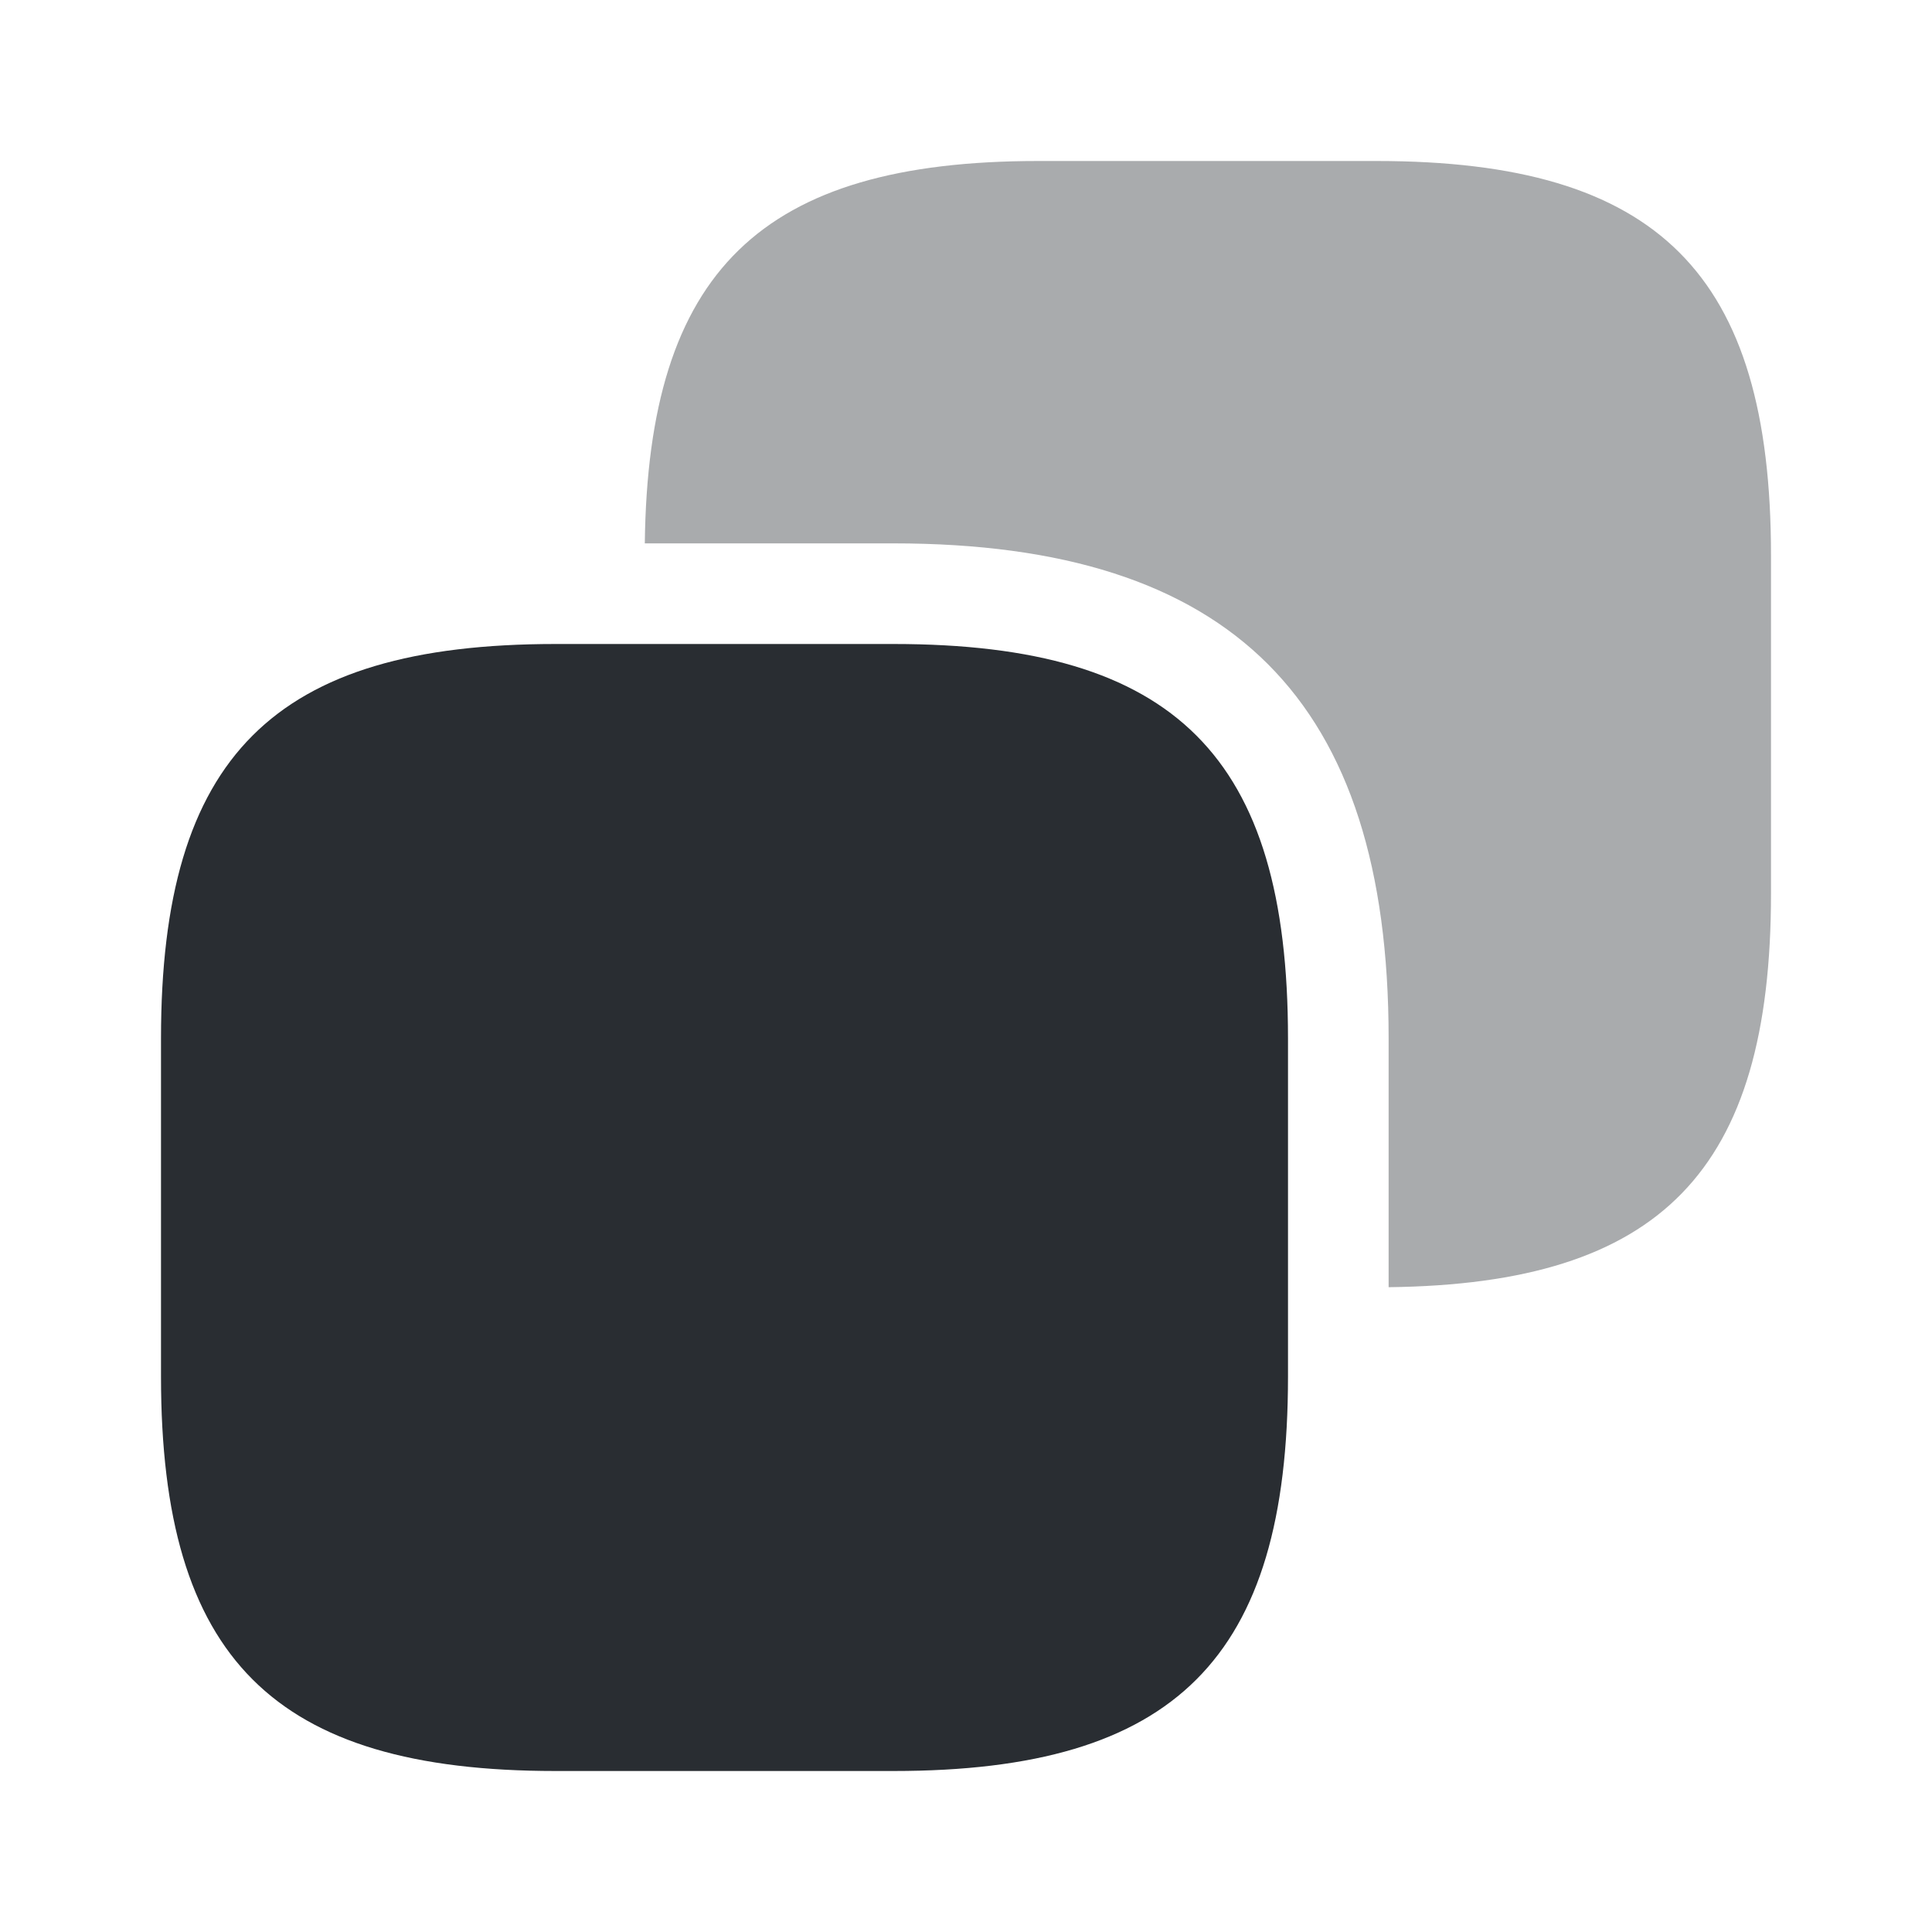
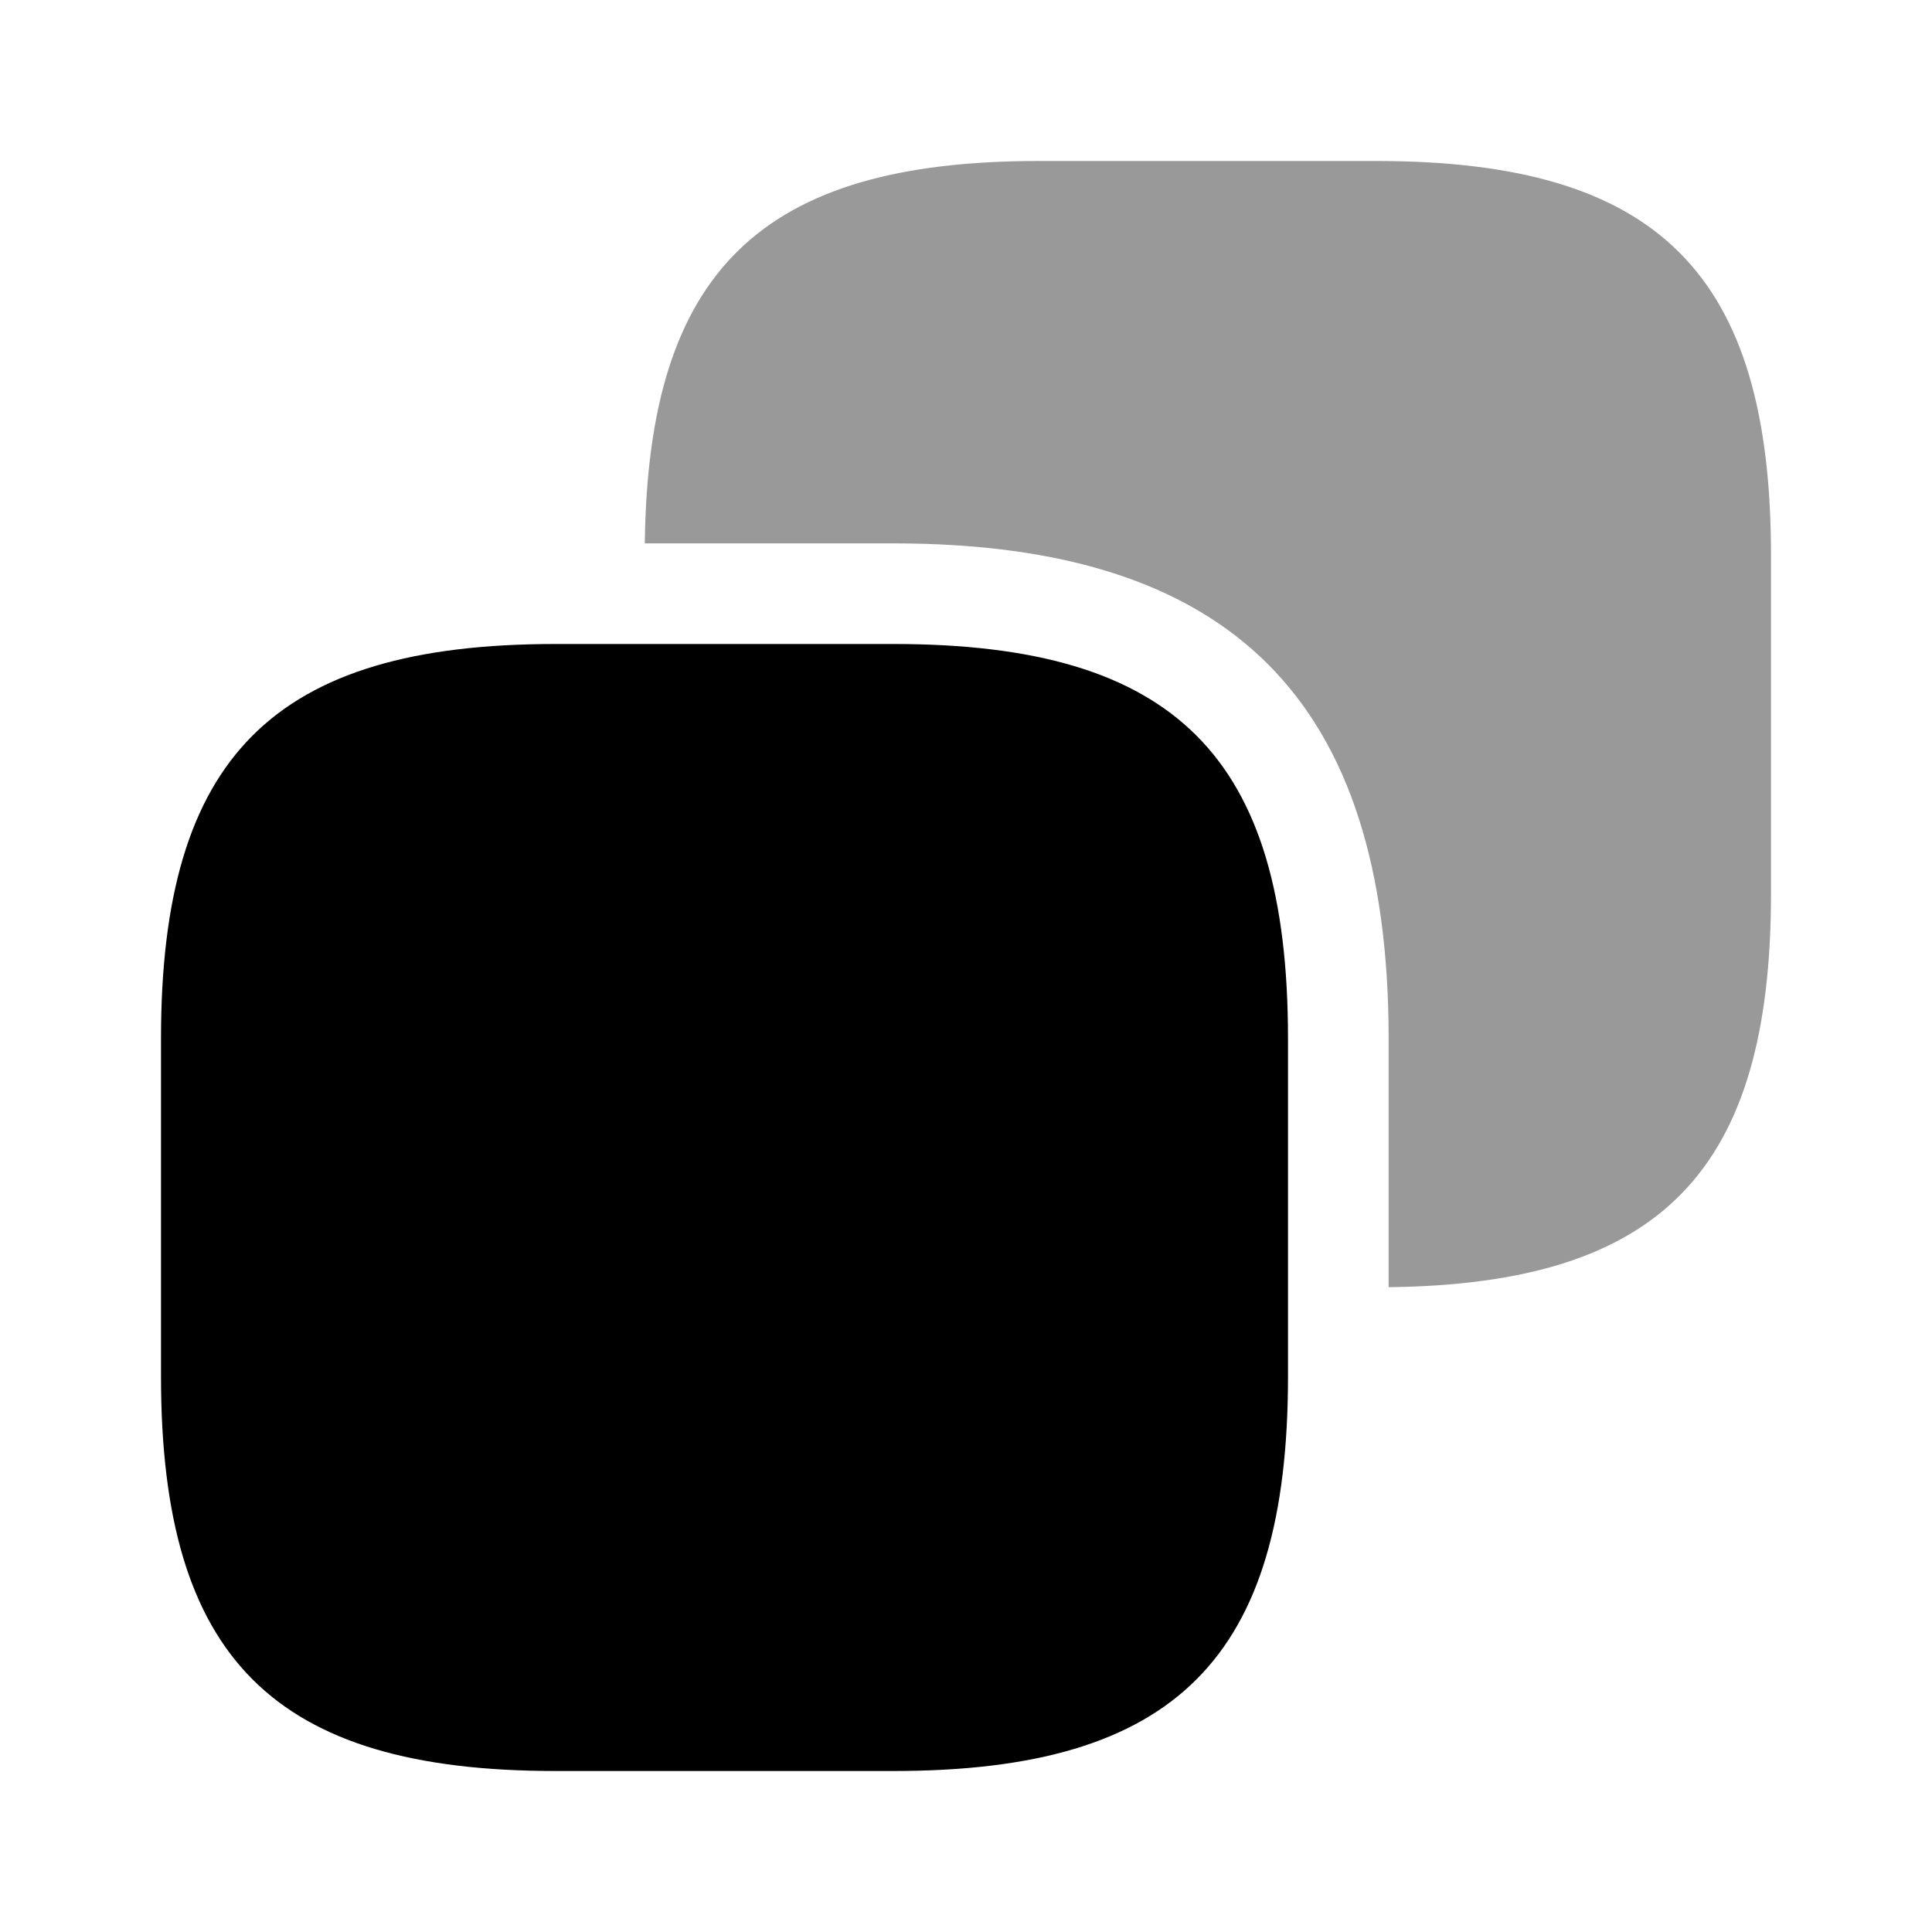
- <svg xmlns="http://www.w3.org/2000/svg" width="80px" height="80px" viewBox="0 0 24 24" fill="none">
-   <path d="M16 12.9V17.1C16 20.6 14.6 22 11.1 22H6.9C3.4 22 2 20.6 2 17.1V12.9C2 9.4 3.4 8 6.9 8H11.1C14.6 8 16 9.4 16 12.9Z" fill="#292D32" />
-   <path opacity="0.4" d="M17.1 2H12.9C9.45 2 8.05 3.37 8.01 6.75H11.1C15.3 6.75 17.25 8.7 17.25 12.9V15.99C20.63 15.95 22 14.55 22 11.1V6.9C22 3.4 20.6 2 17.1 2Z" fill="#292D32" />
+ <svg xmlns="http://www.w3.org/2000/svg" width="80px" height="80px" viewBox="0 0 24 24">
+   <path d="M16 12.9V17.1C16 20.6 14.6 22 11.1 22H6.9C3.4 22 2 20.6 2 17.1V12.9C2 9.4 3.4 8 6.9 8H11.1C14.6 8 16 9.4 16 12.9Z" />
+   <path opacity="0.4" d="M17.1 2H12.9C9.45 2 8.05 3.37 8.01 6.75H11.1C15.3 6.75 17.25 8.7 17.25 12.9V15.99C20.63 15.95 22 14.55 22 11.1V6.9C22 3.4 20.6 2 17.1 2Z" />
</svg>
